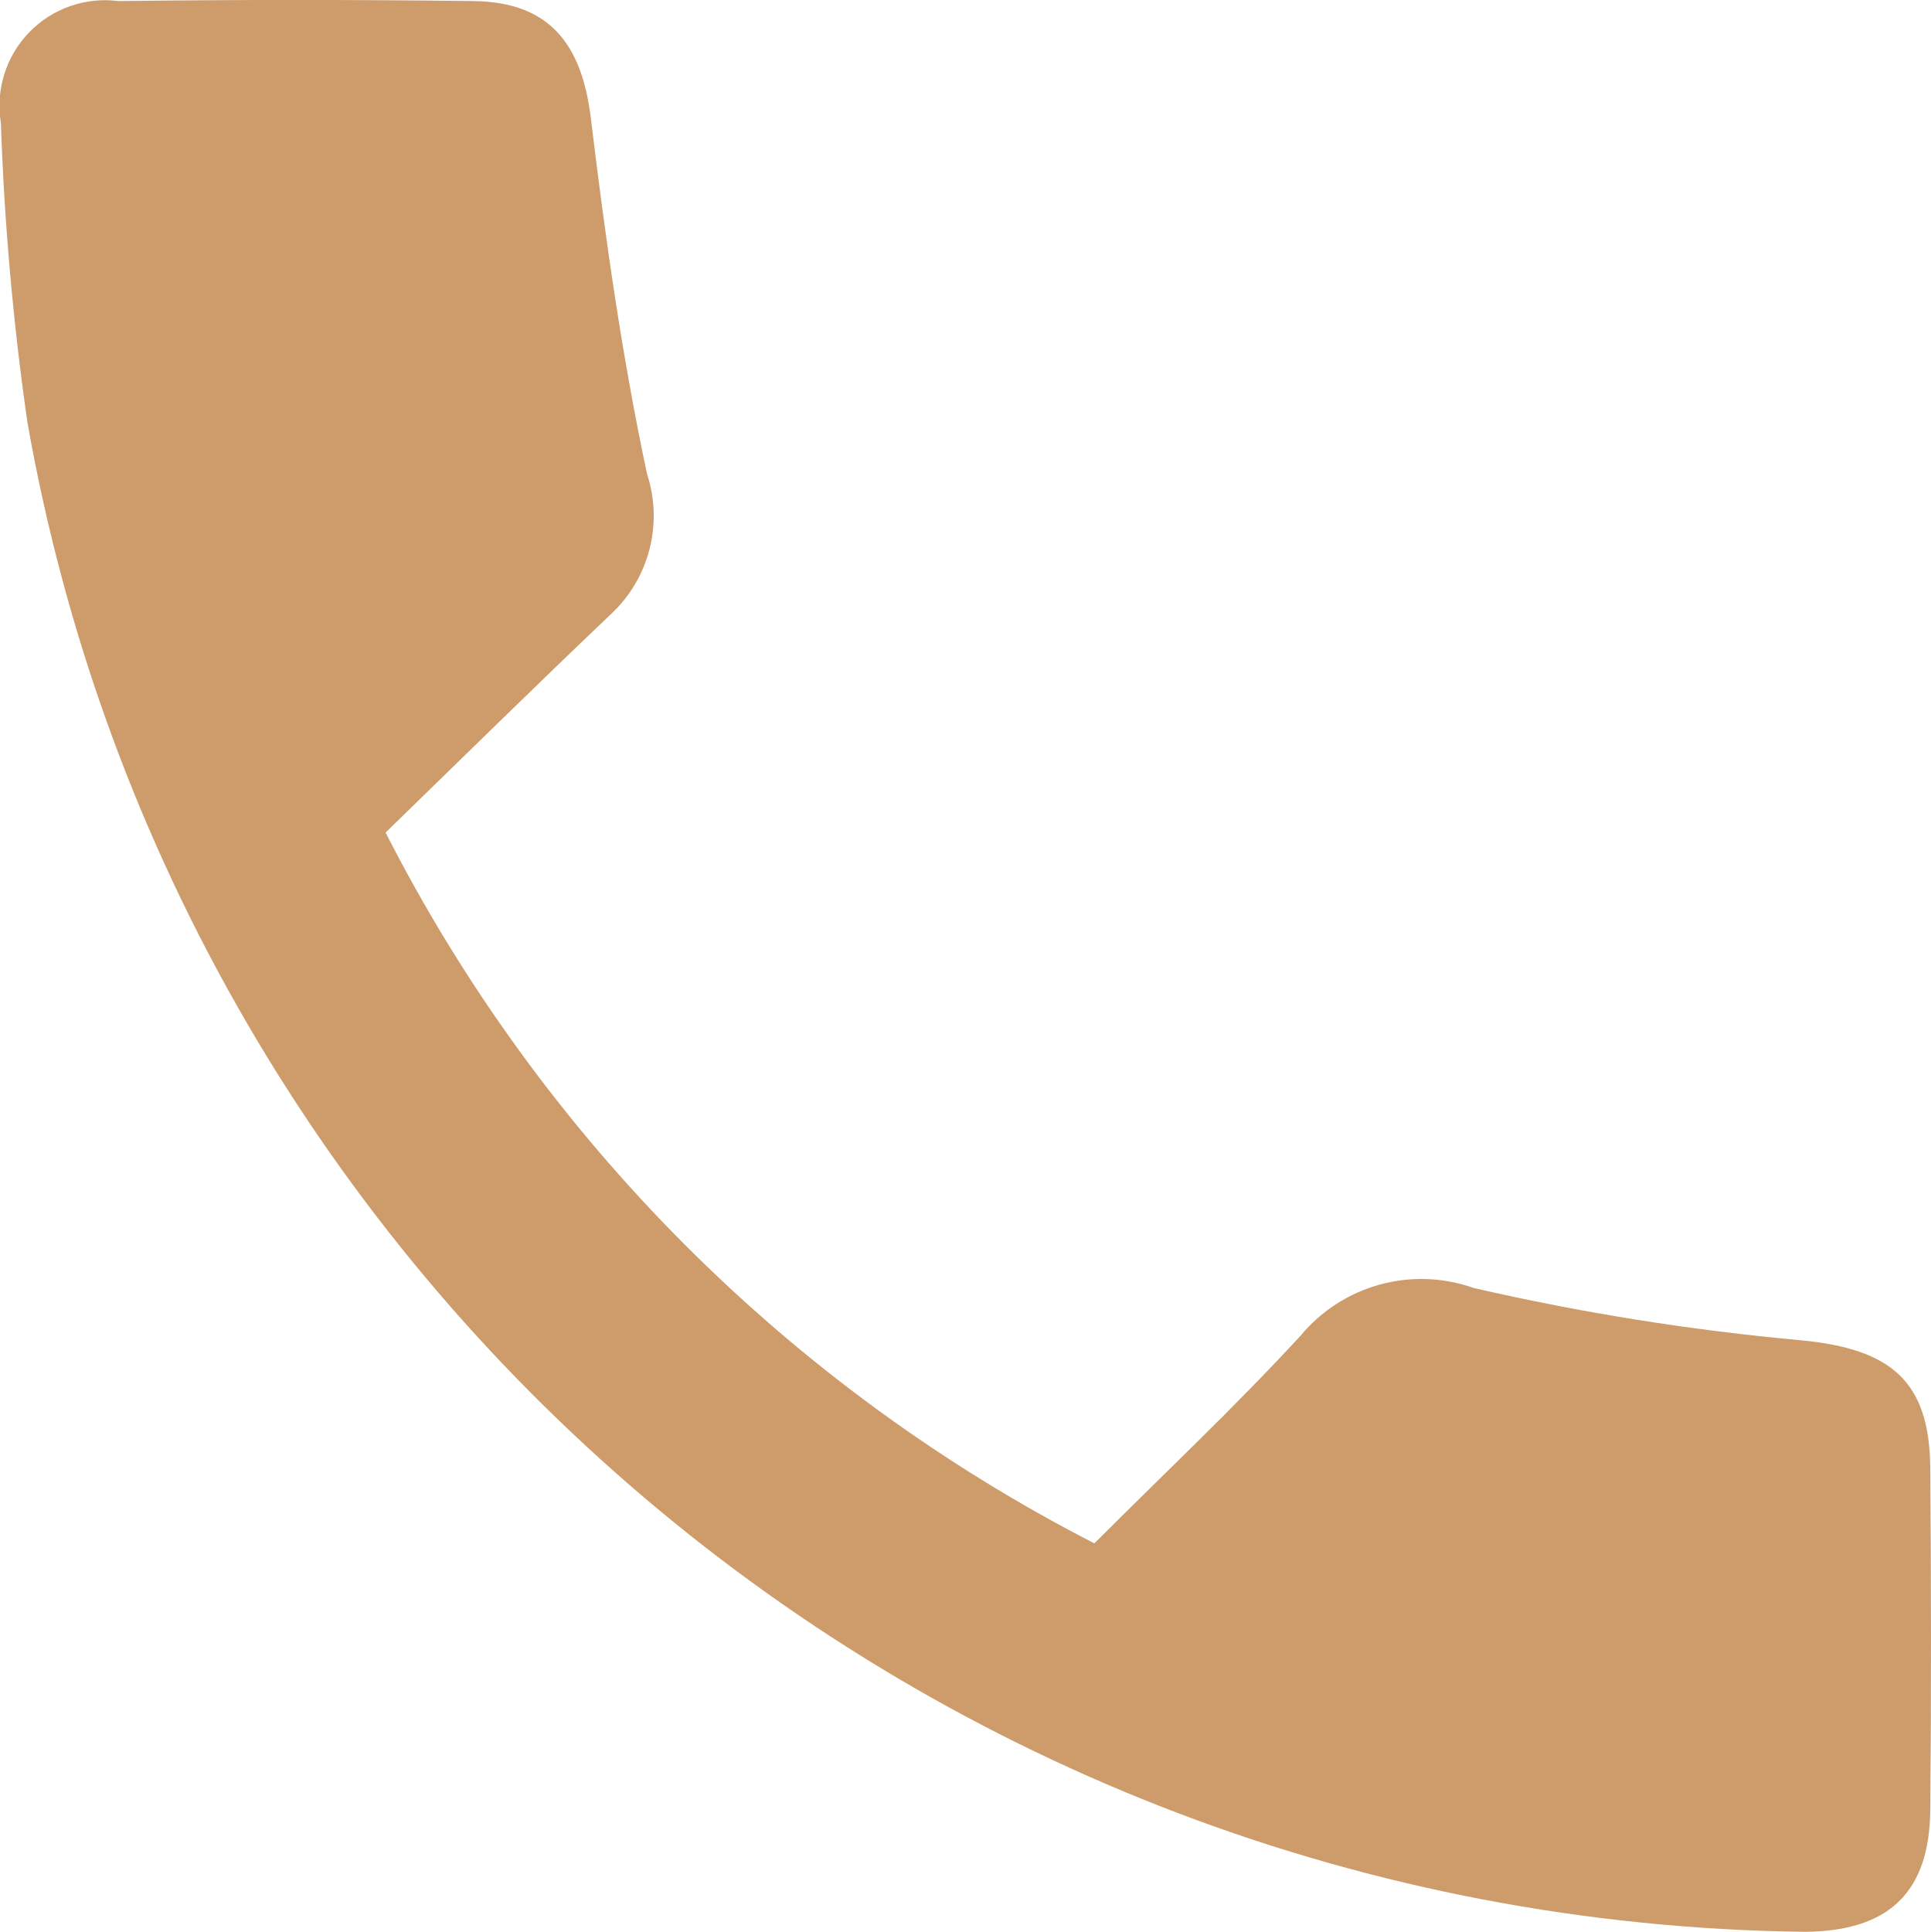
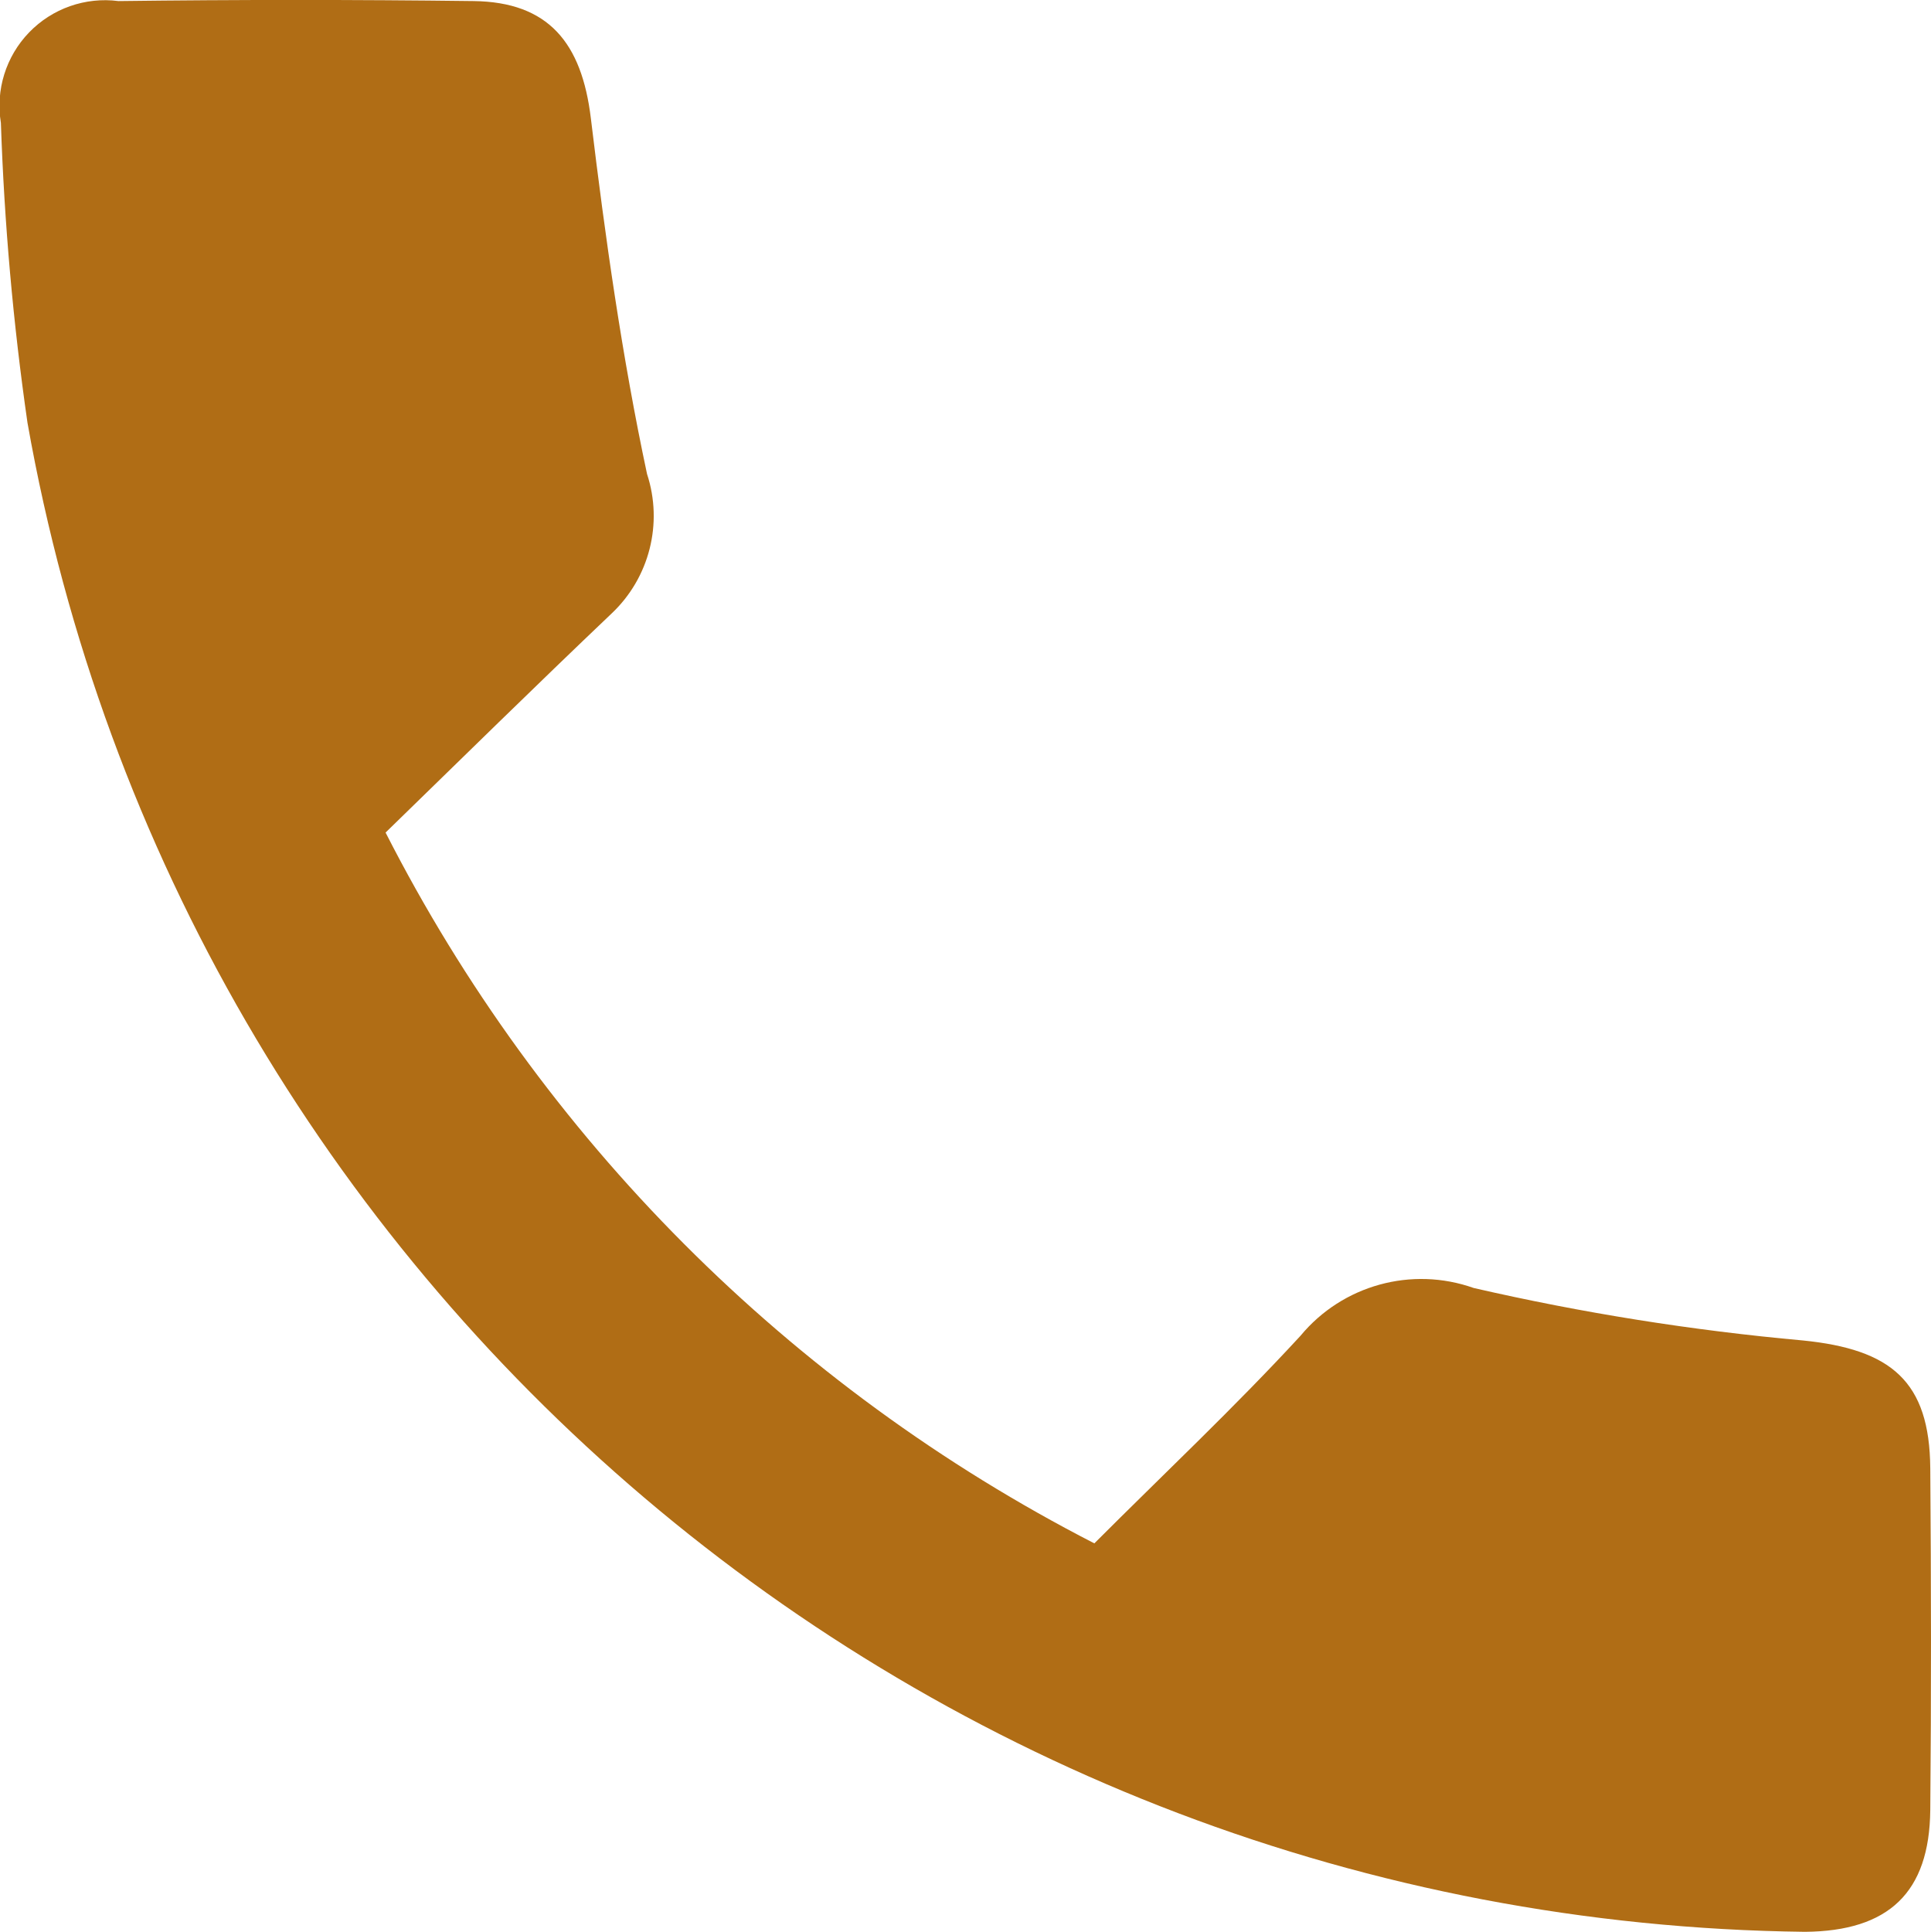
<svg xmlns="http://www.w3.org/2000/svg" width="21.792" height="21.804" viewBox="0 0 21.792 21.804">
-   <path d="M563.675,379.453a18.418,18.418,0,0,0,8,8.022c.776-.777,1.581-1.533,2.327-2.343a1.771,1.771,0,0,1,1.955-.539,27.679,27.679,0,0,0,3.715.592c.995.1,1.431.459,1.438,1.443.01,1.286.012,2.572,0,3.857-.009.932-.47,1.366-1.414,1.374a20.624,20.624,0,0,1-20.063-17.032,31.048,31.048,0,0,1-.3-3.383,1.191,1.191,0,0,1,1.327-1.375q2-.025,4.009,0c.845.011,1.22.471,1.323,1.323.162,1.345.352,2.691.634,4.014a1.515,1.515,0,0,1-.4,1.575C565.365,377.8,564.52,378.631,563.675,379.453Z" transform="translate(-559.323 -370.057)" fill="#ce9c6b" />
+   <path d="M563.675,379.453a18.418,18.418,0,0,0,8,8.022c.776-.777,1.581-1.533,2.327-2.343a1.771,1.771,0,0,1,1.955-.539,27.679,27.679,0,0,0,3.715.592c.995.1,1.431.459,1.438,1.443.01,1.286.012,2.572,0,3.857-.009.932-.47,1.366-1.414,1.374a20.624,20.624,0,0,1-20.063-17.032,31.048,31.048,0,0,1-.3-3.383,1.191,1.191,0,0,1,1.327-1.375q2-.025,4.009,0c.845.011,1.22.471,1.323,1.323.162,1.345.352,2.691.634,4.014a1.515,1.515,0,0,1-.4,1.575C565.365,377.8,564.52,378.631,563.675,379.453Z" transform="translate(-559.323 -370.057)" fill="#B06D15" />
</svg>
